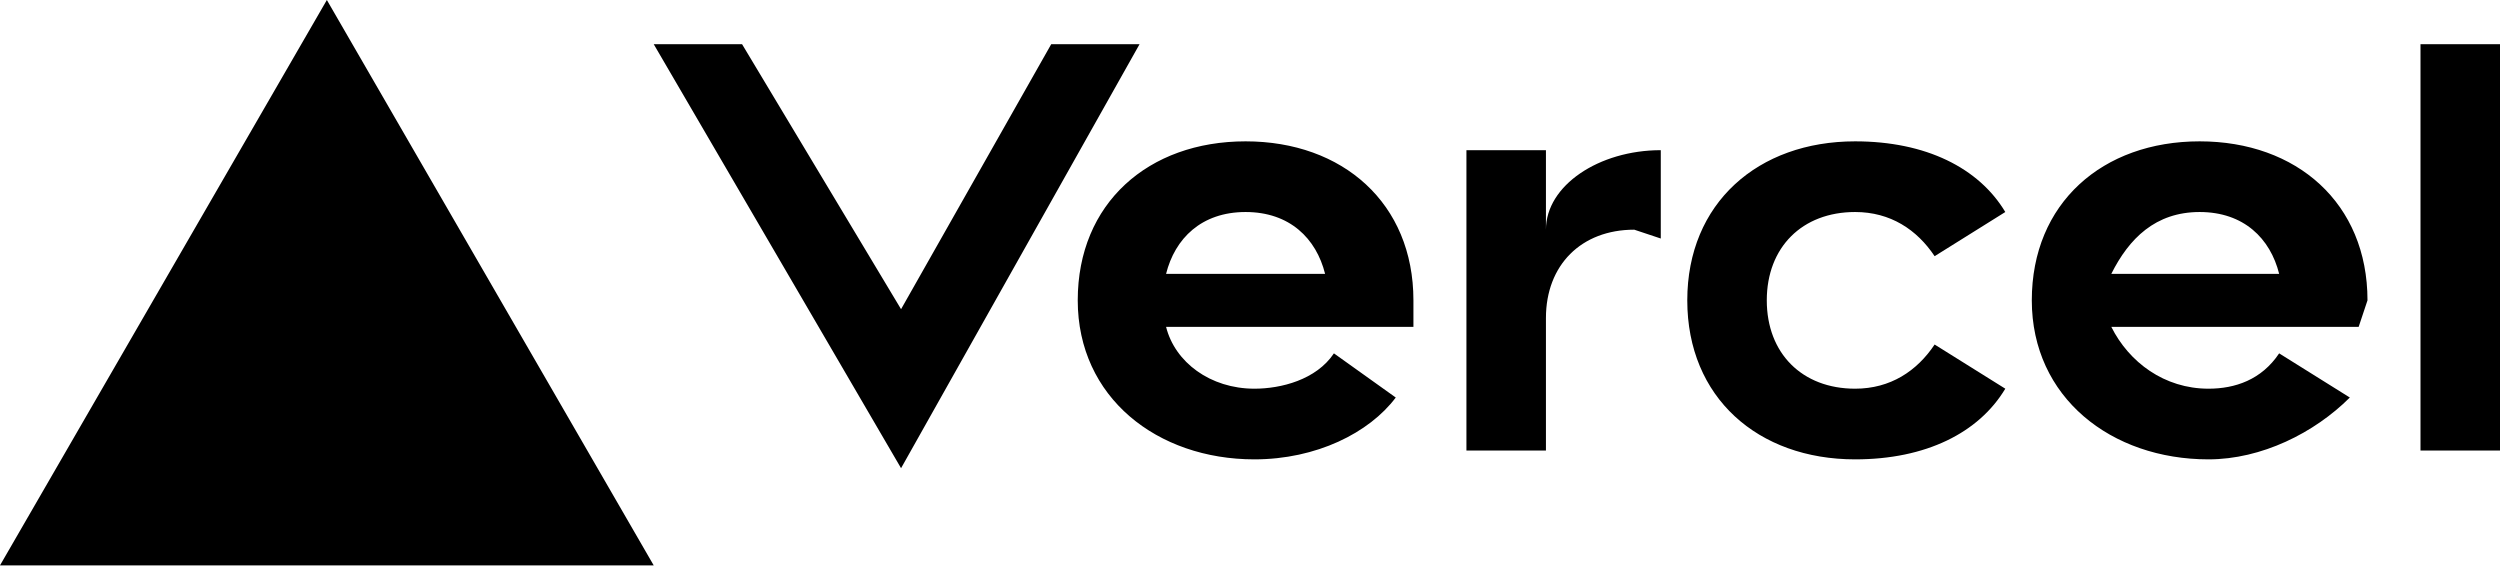
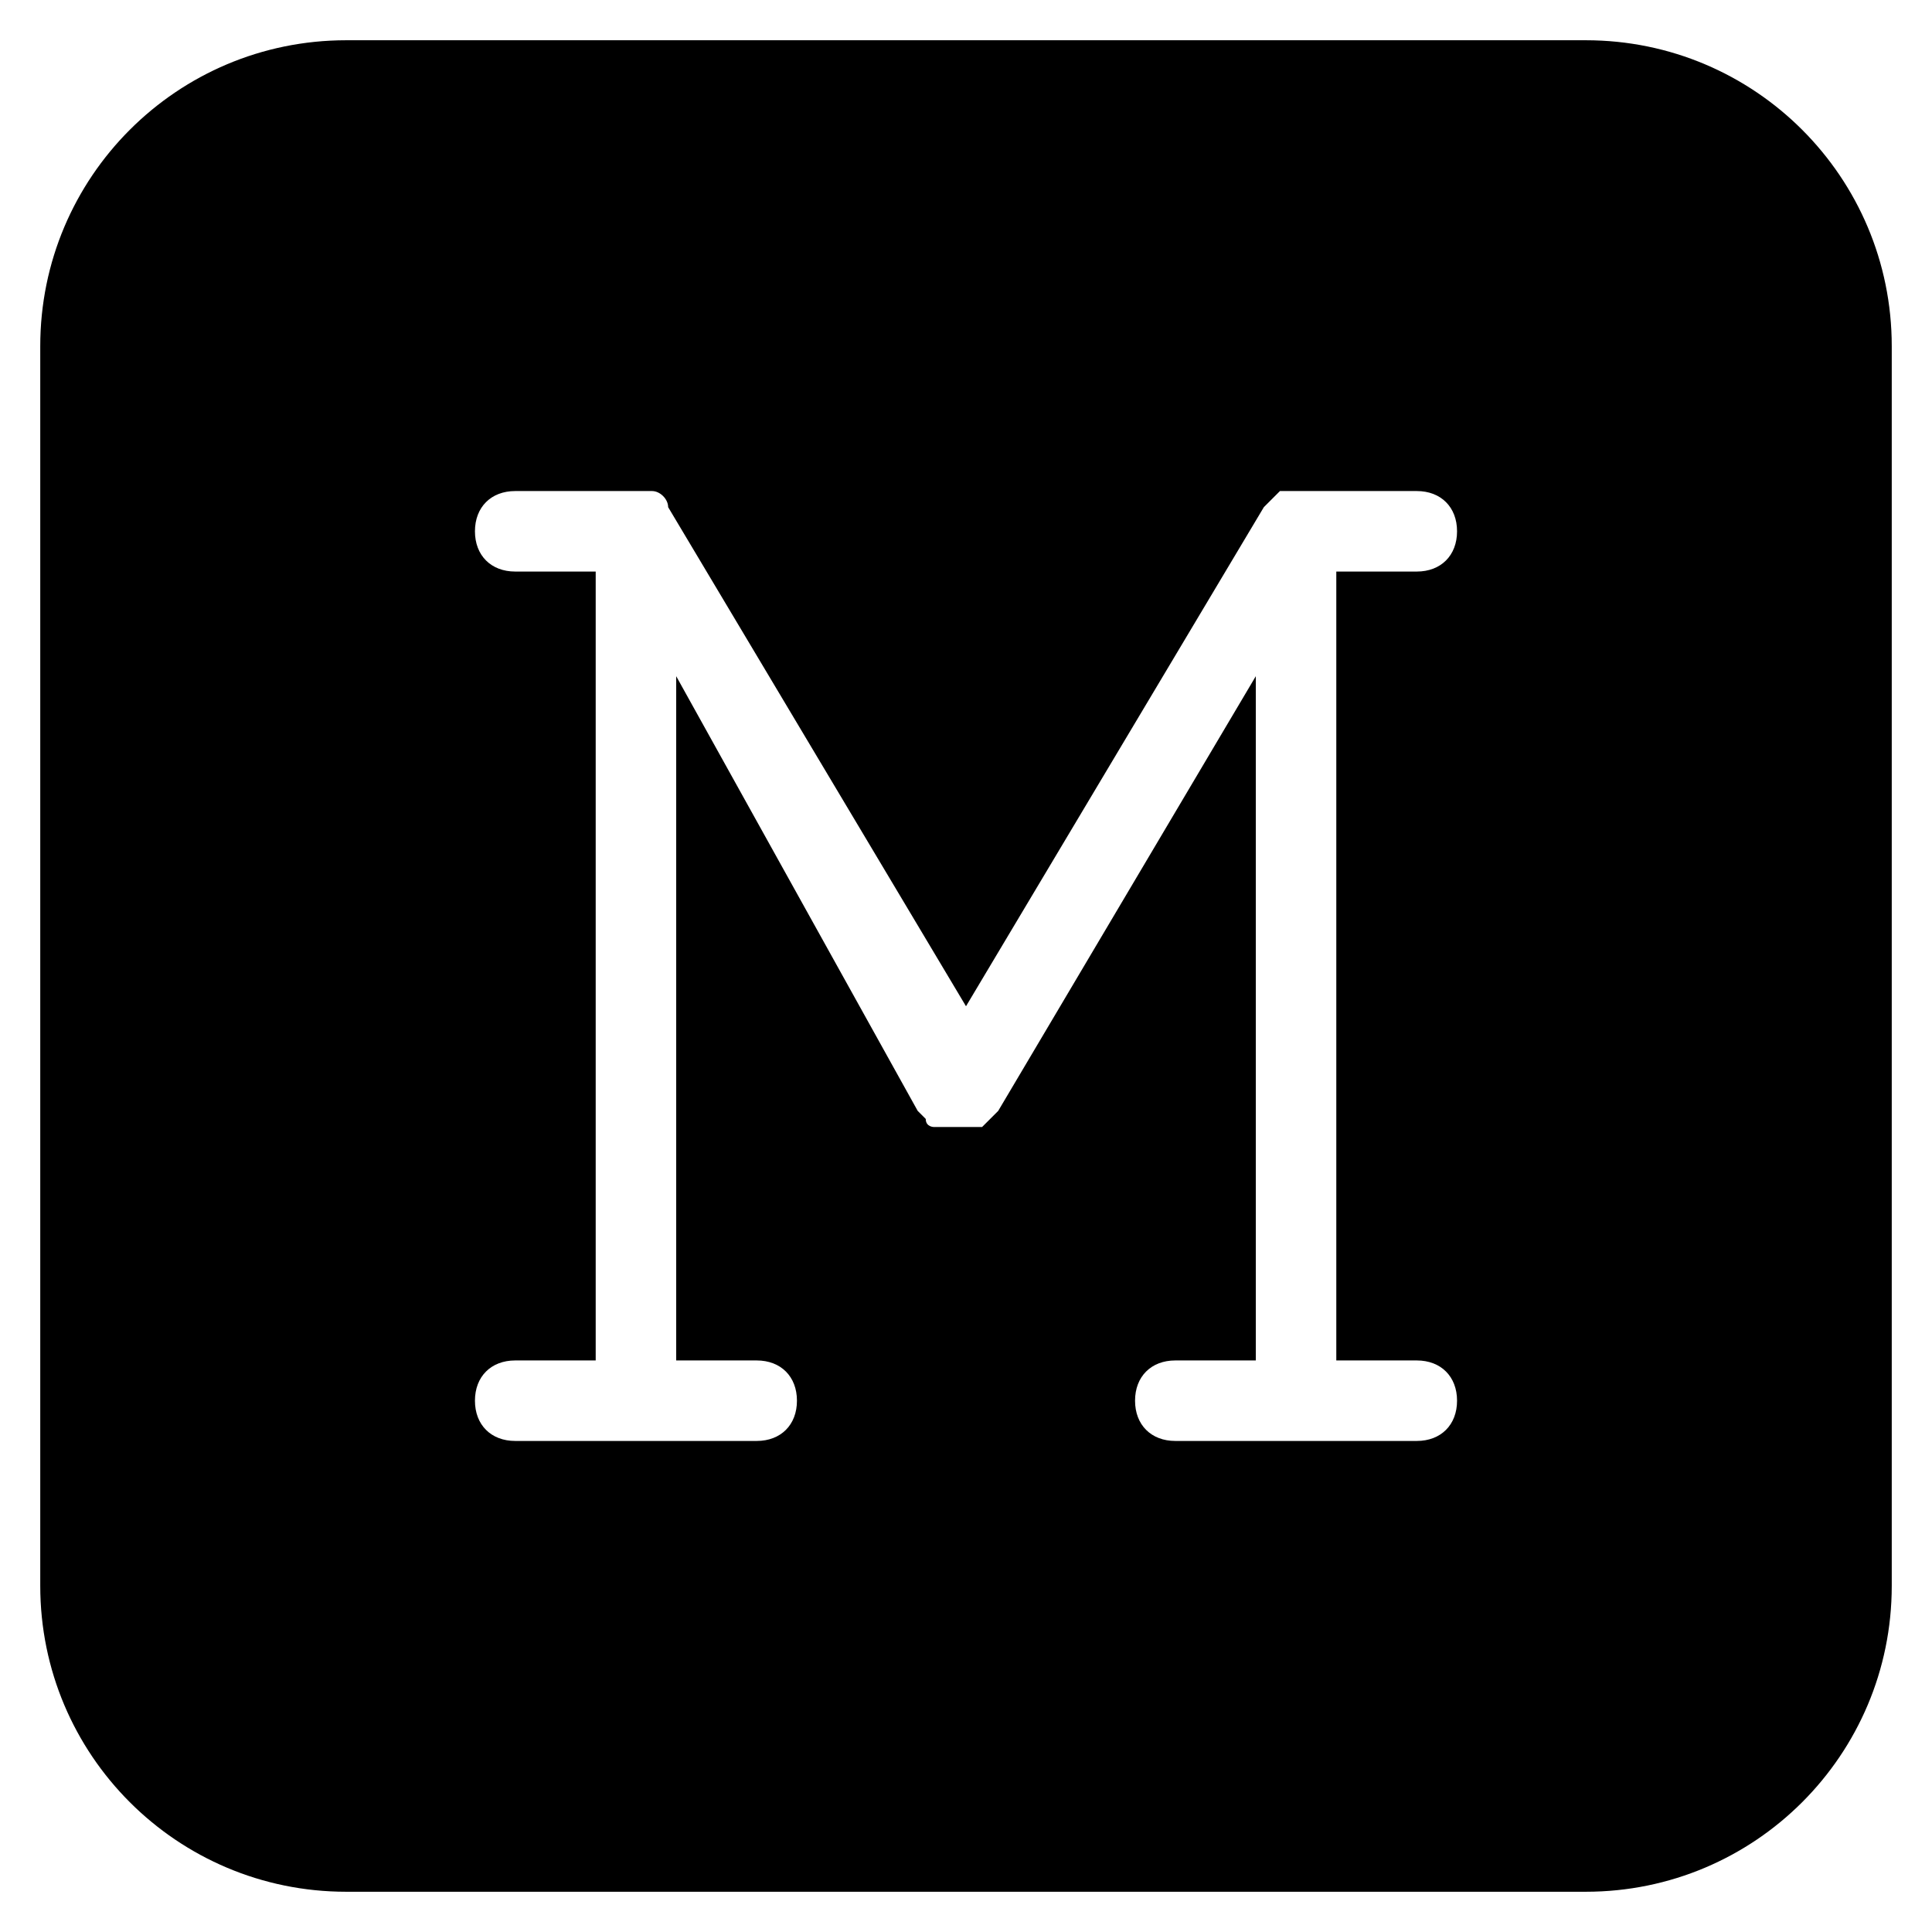
- <svg xmlns="http://www.w3.org/2000/svg" fill="none" viewBox="0 0 283 64">
-   <path fill="black" d="M141 16c-11 0-19 7-19 18s9 18 20 18c7 0 13-3 16-7l-7-5c-2 3-6 4-9 4-5 0-9-3-10-7h28v-3c0-11-8-18-19-18zm-9 15c1-4 4-7 9-7s8 3 9 7h-18zm117-15c-11 0-19 7-19 18s9 18 20 18c6 0 12-3 16-7l-8-5c-2 3-5 4-8 4-5 0-9-3-11-7h28l1-3c0-11-8-18-19-18zm-10 15c2-4 5-7 10-7s8 3 9 7h-19zm-39 3c0 6 4 10 10 10 4 0 7-2 9-5l8 5c-3 5-9 8-17 8-11 0-19-7-19-18s8-18 19-18c8 0 14 3 17 8l-8 5c-2-3-5-5-9-5-6 0-10 4-10 10zm83-29v46h-9V5h9zM37 0l37 64H0L37 0zm92 5-27 48L74 5h10l18 30 17-30h10zm59 12v10l-3-1c-6 0-10 4-10 10v15h-9V17h9v9c0-5 6-9 13-9z" />
+ <svg xmlns="http://www.w3.org/2000/svg" width="24" height="24" id="m">
+   <path d="M19.7.5H4.3C2.2.5.5 2.2.5 4.3v15.4c0 2.1 1.7 3.8 3.8 3.8h15.4c2.1 0 3.8-1.7 3.8-3.8V4.3c0-2.1-1.7-3.8-3.8-3.8zm-2.1 16.4c.3 0 .5.2.5.5s-.2.5-.5.5h-3c-.3 0-.5-.2-.5-.5s.2-.5.5-.5h1V8.4l-3.2 5.4-.1.1-.1.1h-.6s-.1 0-.1-.1l-.1-.1-3-5.4v8.5h1c.3 0 .5.2.5.5s-.2.5-.5.5h-3c-.3 0-.5-.2-.5-.5s.2-.5.5-.5h1V7.1h-1c-.3 0-.5-.2-.5-.5s.2-.5.5-.5h1.7c.1 0 .2.1.2.2l3.7 6.2 3.7-6.2.2-.2h1.7c.3 0 .5.2.5.5s-.2.5-.5.5h-1v9.8h1z" />
</svg>
